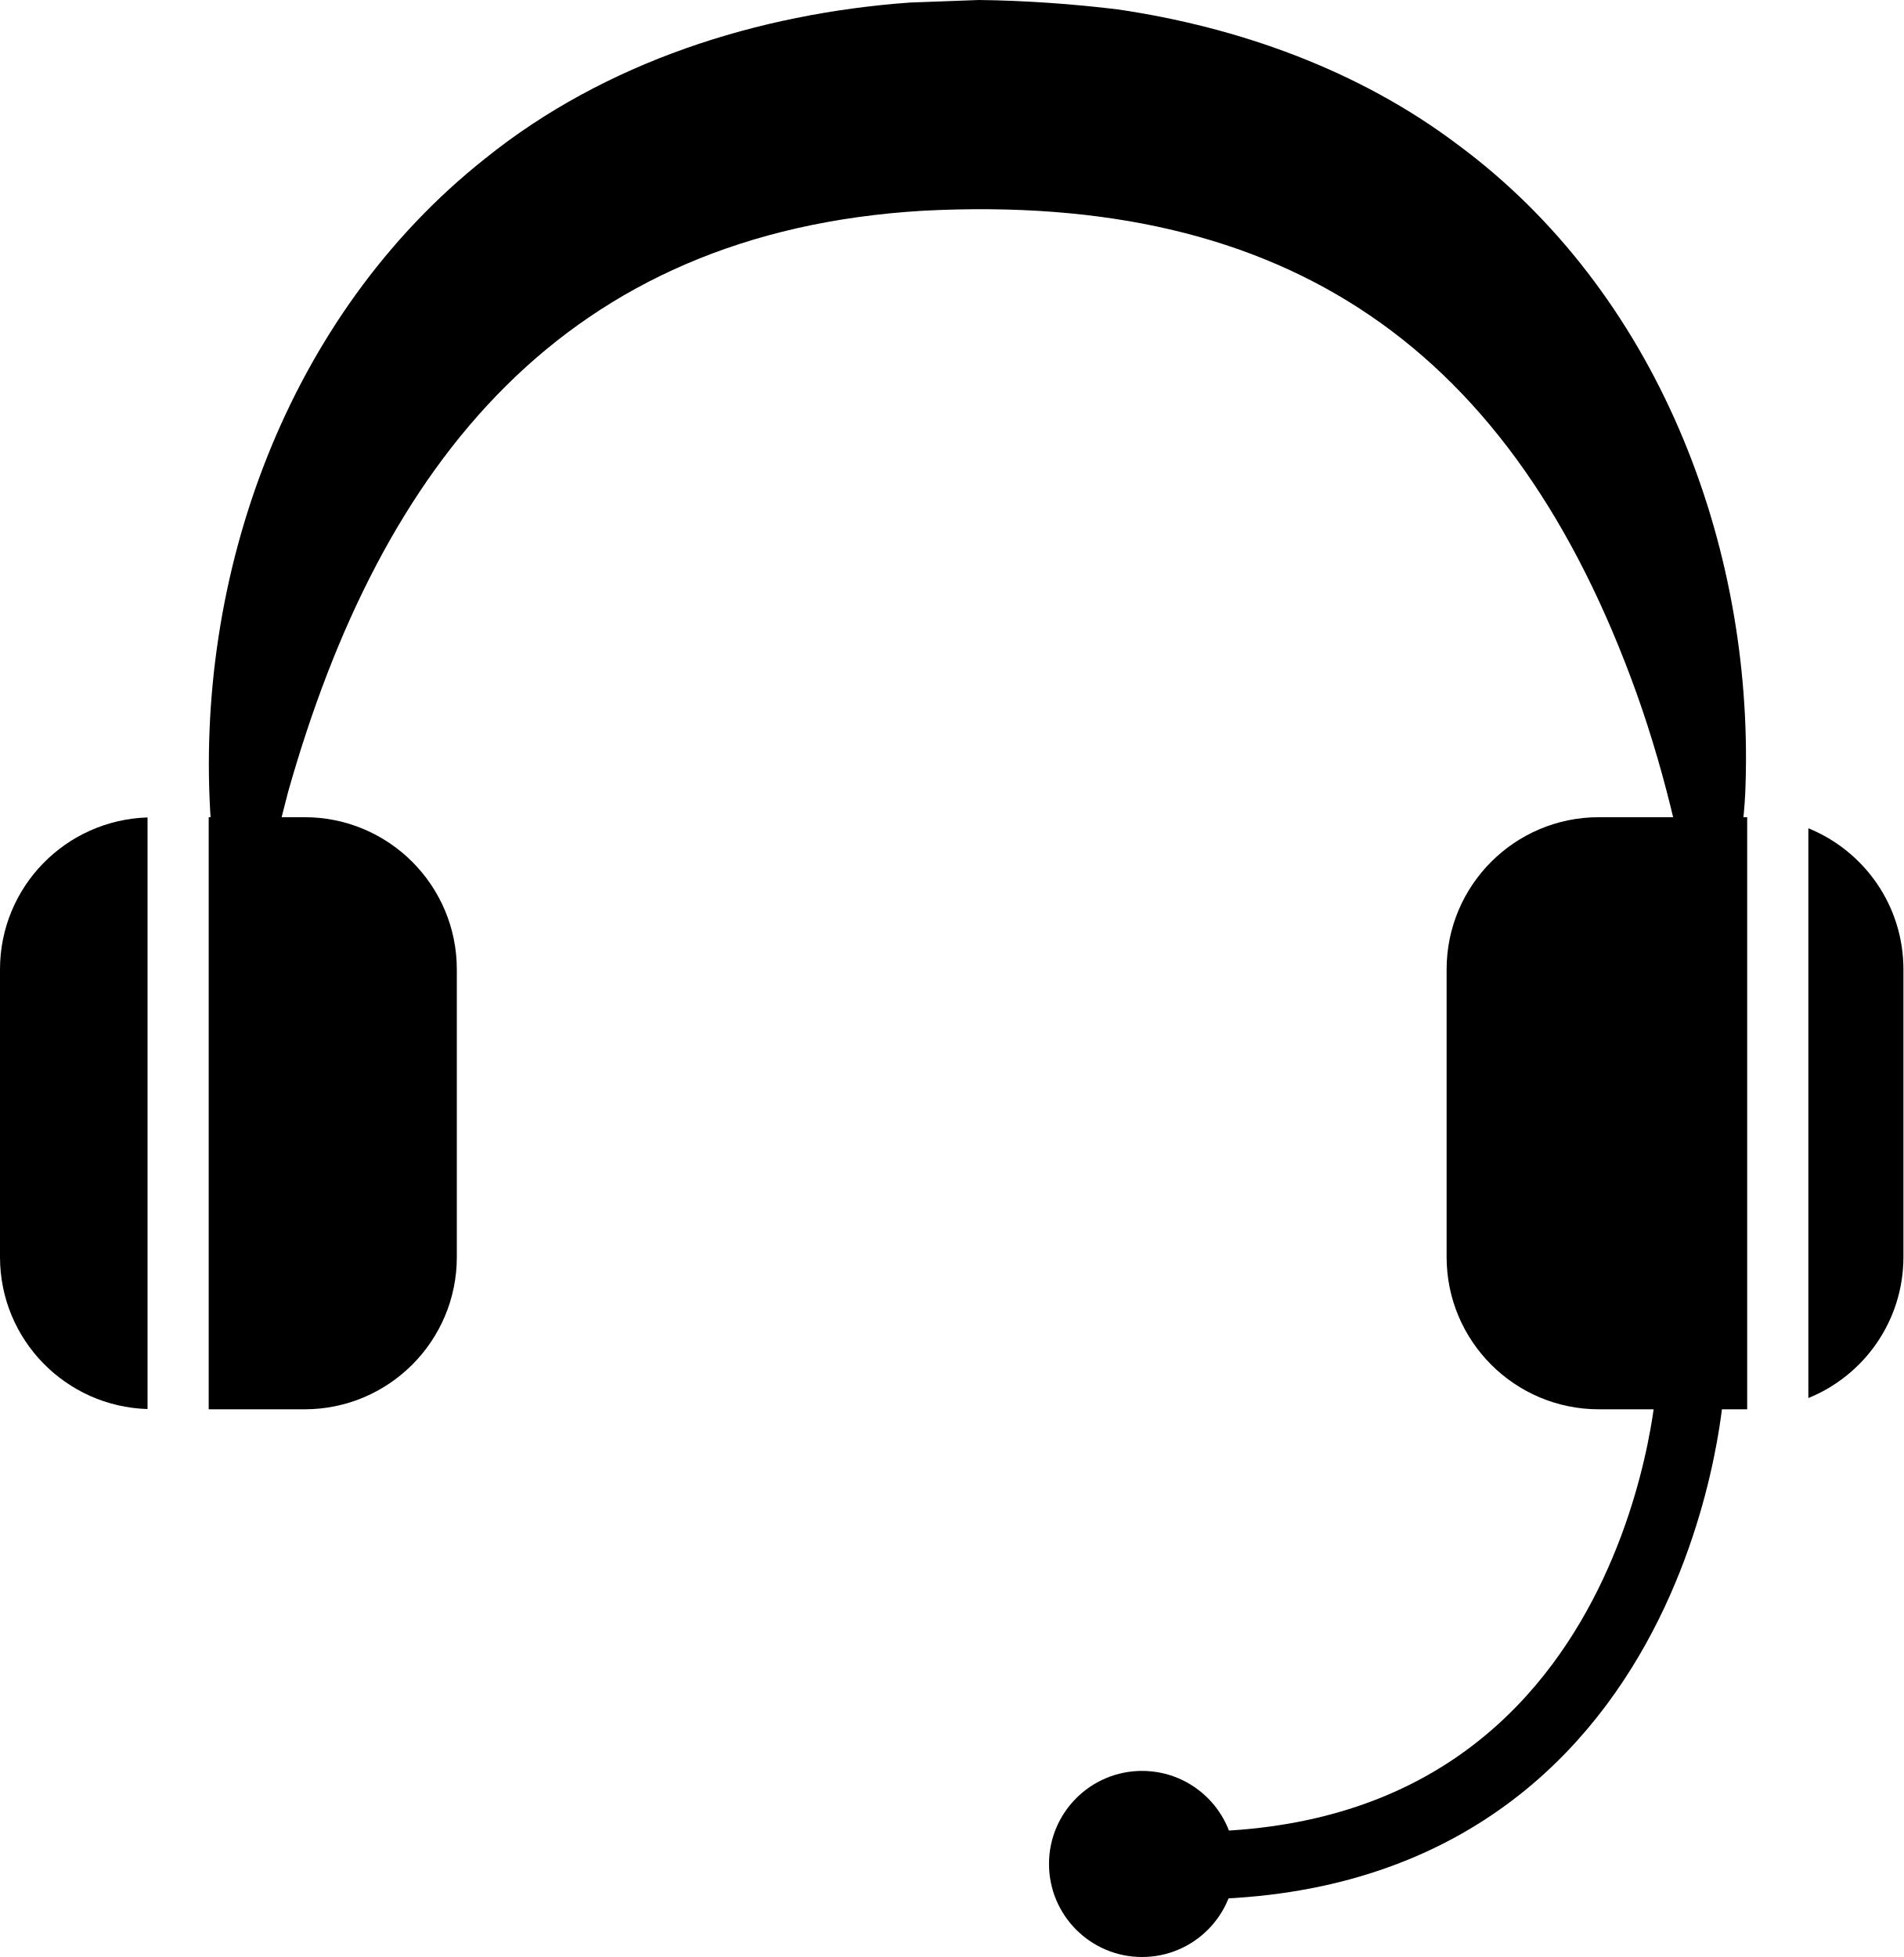
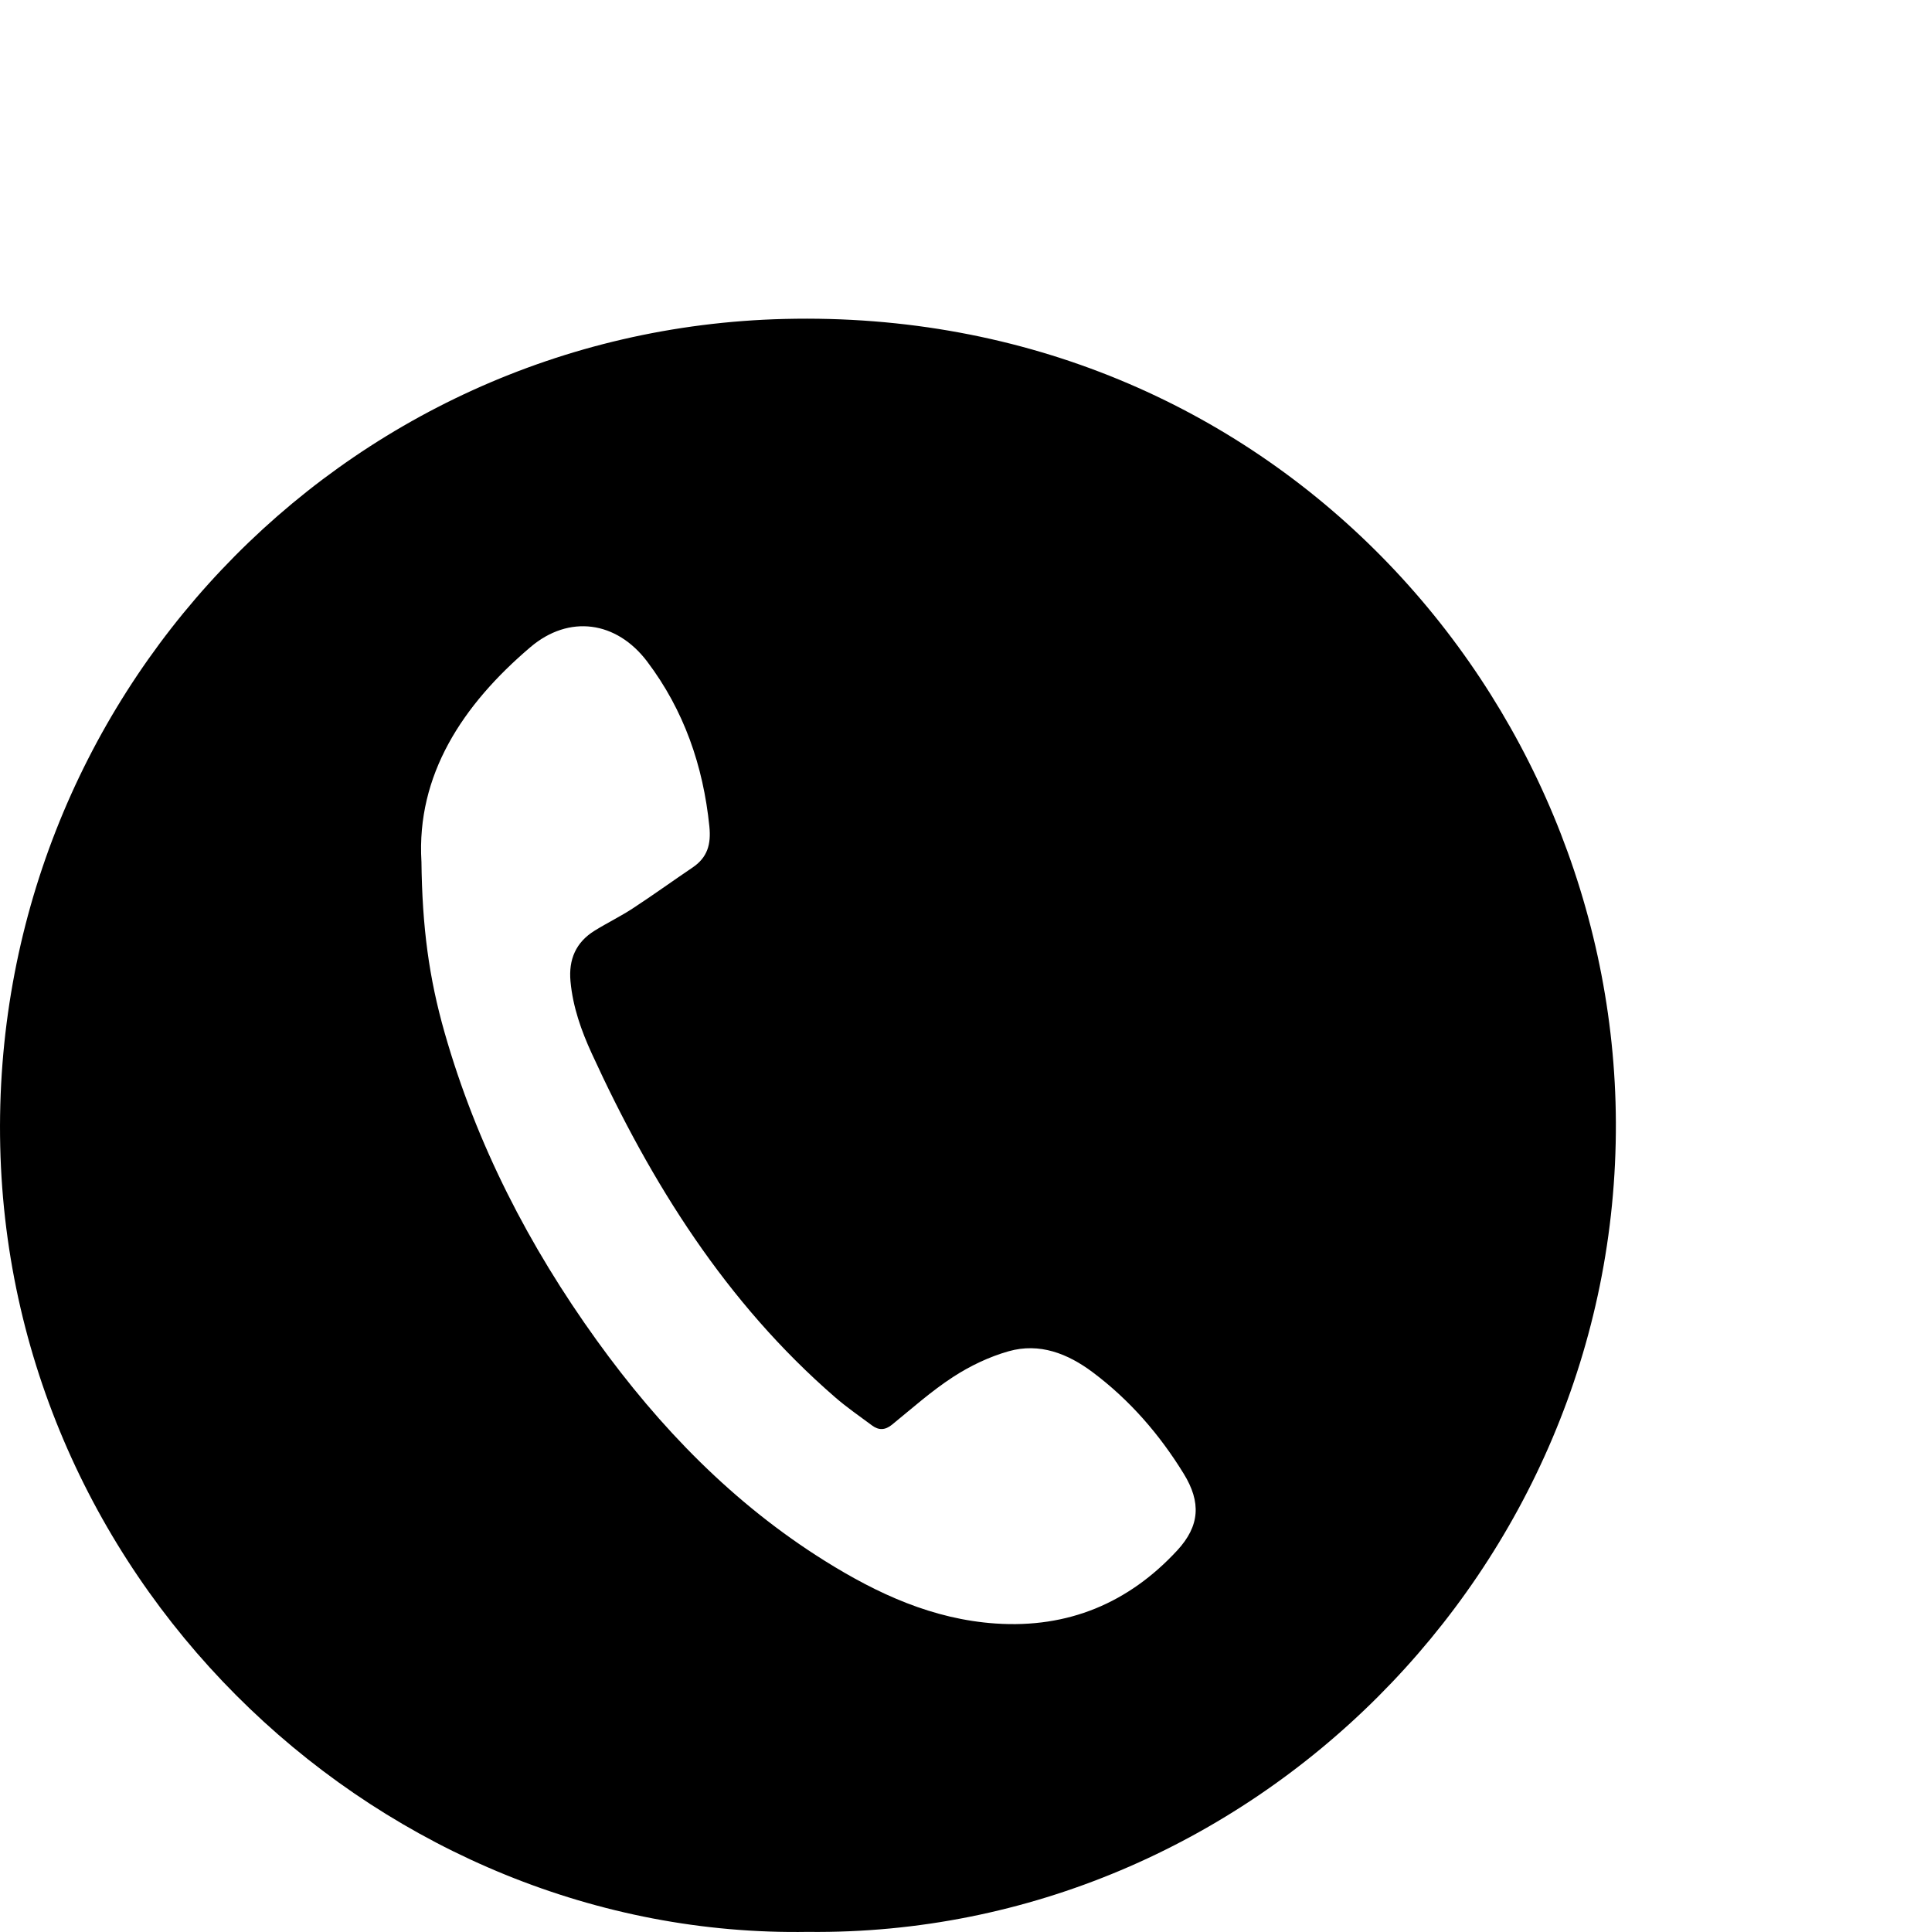
- <svg xmlns="http://www.w3.org/2000/svg" id="Layer_1" data-name="Layer 1" viewBox="0 0 225 231.36">
+ <svg xmlns="http://www.w3.org/2000/svg" id="Layer_1" data-name="Layer 1" viewBox="0 0 953.39 957.38">
  <defs>
    <style>
      .cls-1 {
        stroke-width: 0px;
      }
- 
-       .cls-2 {
-         fill: none;
-         stroke: #000;
-         stroke-miterlimit: 10;
-         stroke-width: 8px;
-       }
    </style>
  </defs>
-   <path class="cls-1" d="M24.93,97.22c-2.05-29.11,8.96-59.88,32.42-78.48C71.54,7.32,89.57,1.61,107.56.3c2.09-.08,6.04-.23,8.17-.3,5.32.06,11.08.46,16.38,1.11,14.33,2.1,28.5,7.18,40.14,15.94,23.59,17.4,34.99,47.19,34.09,75.63-.04,1.52-.14,2.93-.32,4.59,0,0-8.04.19-8.04.19-1.21-5.19-2.73-10.47-4.51-15.46-14.62-40.73-41.14-59.31-84.31-57.09-42.43,2.5-64.1,29.78-75.12,68.77,0,0-.98,3.83-.98,3.83,0,0-8.13-.29-8.13-.29h0Z" />
-   <path class="cls-2" d="M199.77,164.21s-3.77,60.15-64.77,56.15" />
-   <circle class="cls-1" cx="135" cy="220.36" r="11" />
-   <g>
-     <path class="cls-1" d="M17.44,96.64c-9.68.3-17.44,8.22-17.44,17.97v34c0,9.75,7.76,17.68,17.44,17.97v-69.94Z" />
-     <path class="cls-1" d="M36,96.61h-11.33v70h11.33c9.94,0,18-8.06,18-18v-34c0-9.94-8.06-18-18-18Z" />
-   </g>
-   <g>
-     <path class="cls-1" d="M206.53,96.61h-17.53c-9.94,0-18,8.06-18,18v34c0,9.94,8.06,18,18,18h17.53v-70Z" />
-     <path class="cls-1" d="M213.76,97.93v67.35c6.59-2.67,11.24-9.13,11.24-16.68v-34c0-7.55-4.65-14-11.24-16.68Z" />
-   </g>
+   <path class="cls-1" d="M400.56,957.32C191.52,960.9,5.11,788.55.11,568.01-4.91,347.25,168.23,163.48,388.77,158.05c240.69-5.93,411.16,187.24,412.07,398.06.95,221.47-181.51,403.53-400.28,401.22ZM208.87,426.85c.37,32.57,3.72,57.66,11.49,84.89,15.8,55.4,41.82,105.85,75.38,152.44,31.14,43.24,67.75,81.02,113.25,109.42,25.95,16.2,53.31,28.82,84.53,30.92,35.84,2.41,65.77-10.14,89.87-36.17,11.3-12.2,11.96-23.94,3.28-38.05-11.95-19.45-26.79-36.57-45.14-50.31-12.34-9.24-26.31-14.74-41.67-10.38-9.6,2.72-19.04,7.23-27.43,12.68-10.71,6.95-20.36,15.56-30.3,23.66-3.43,2.8-6.59,2.91-9.94.42-6.14-4.57-12.48-8.92-18.25-13.93-54.13-46.91-91.15-106.02-120.65-170.37-5.21-11.35-9.39-23.12-10.55-35.78-.99-10.85,2.66-19.34,11.95-25.1,6.22-3.86,12.85-7.07,18.97-11.08,10-6.54,19.69-13.54,29.59-20.23,7.37-4.98,9.22-11.47,8.32-20.36-3.06-30.06-12.61-57.59-30.82-81.69-15.2-20.11-38.72-23.43-57.88-7.14-33.74,28.69-56.47,63.4-54.01,106.16Z" />
</svg>
